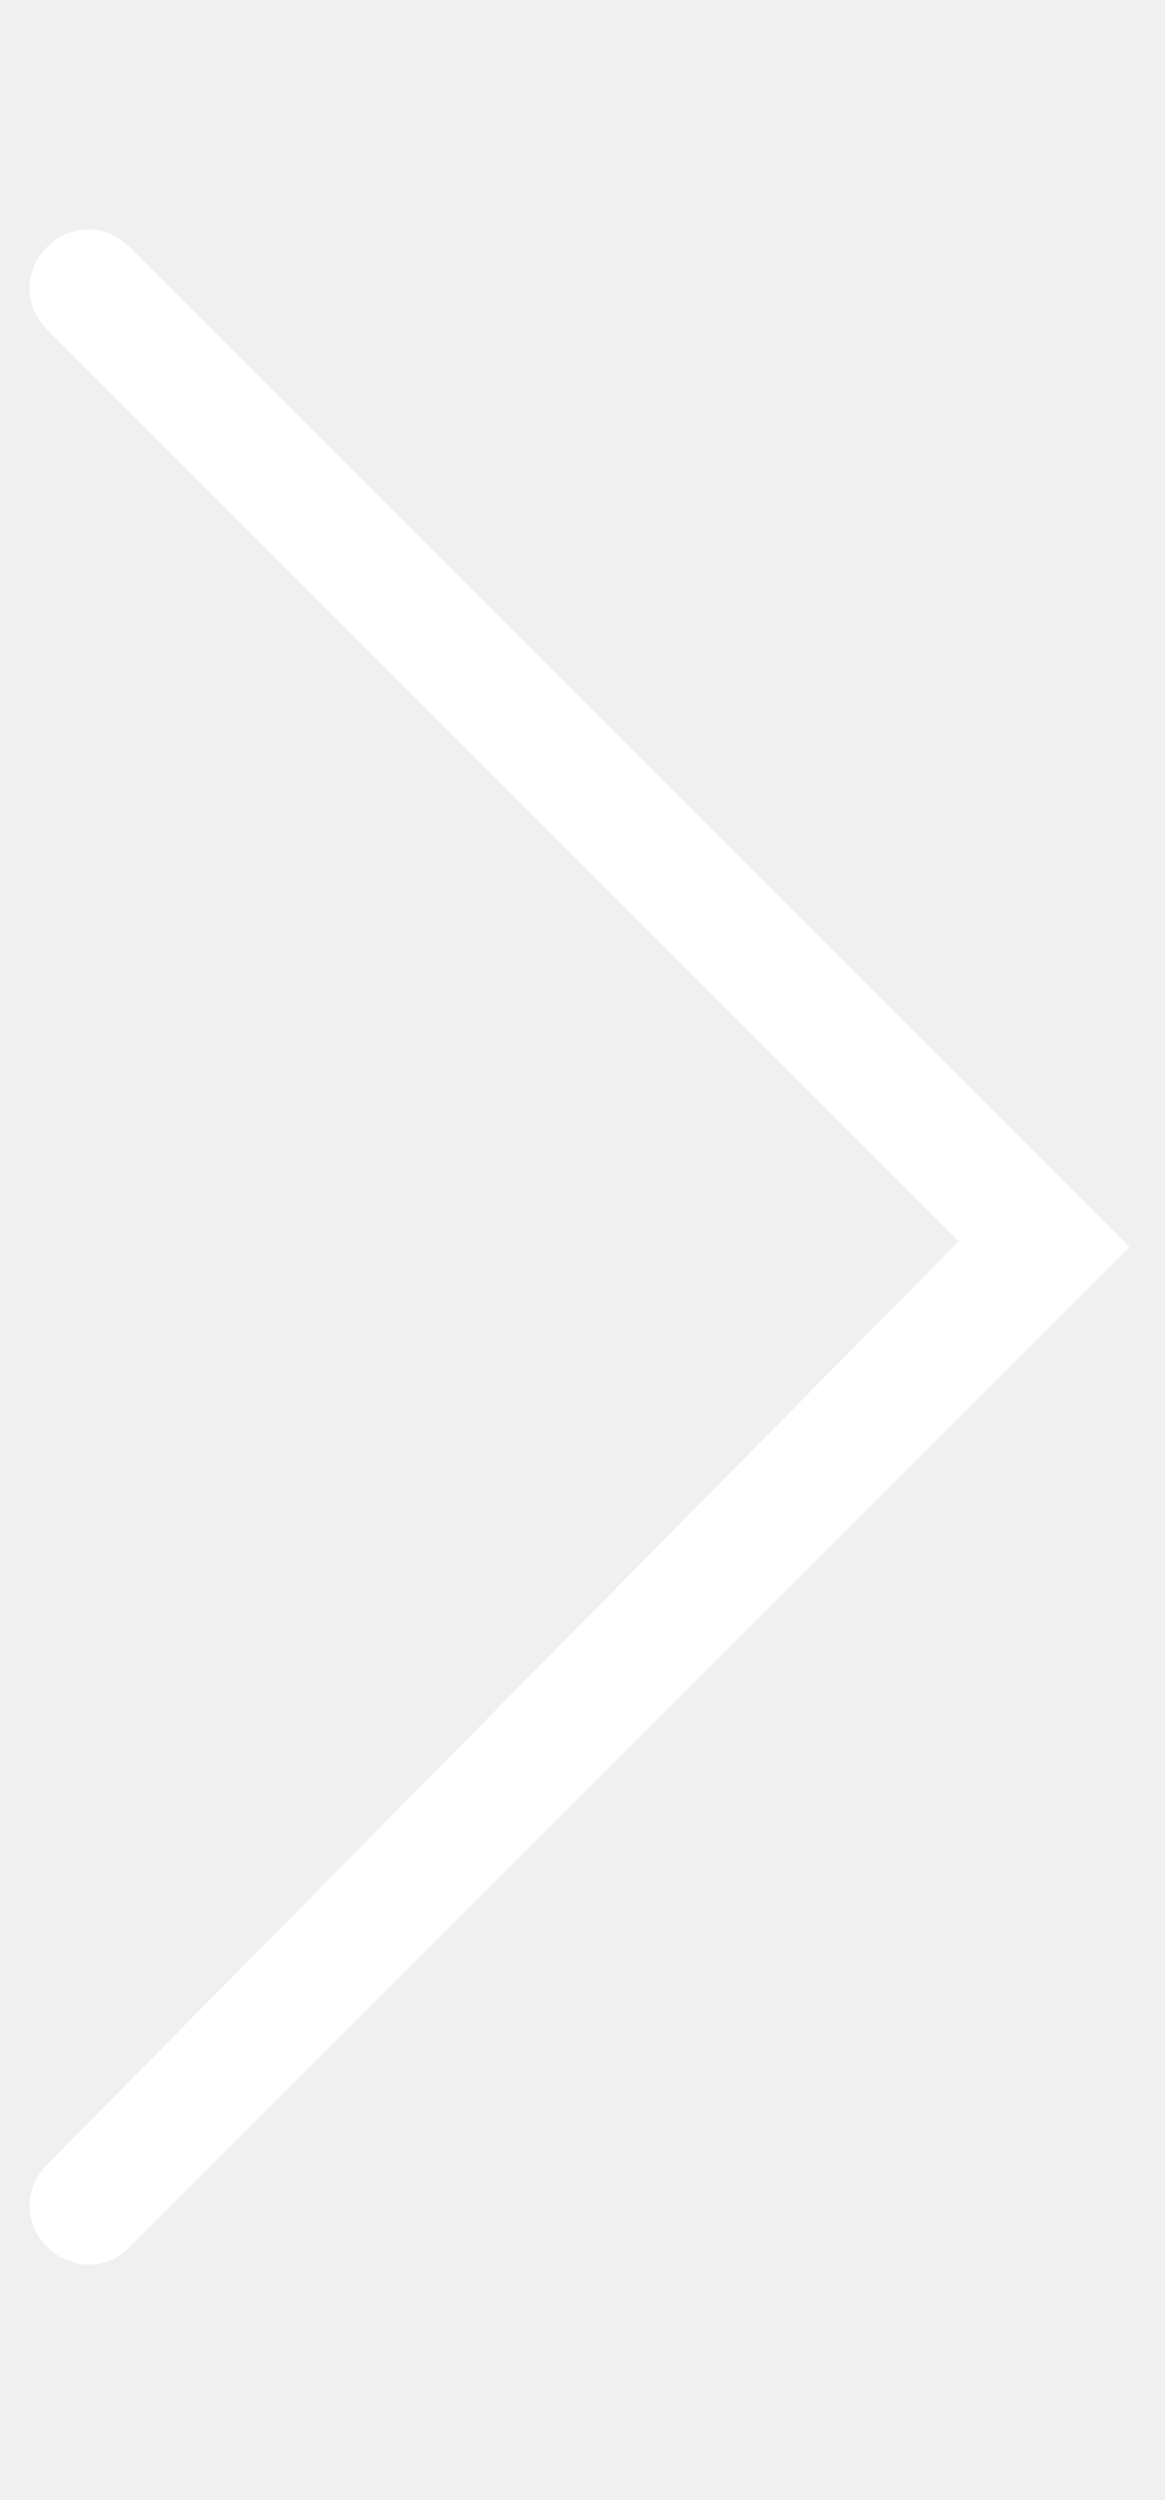
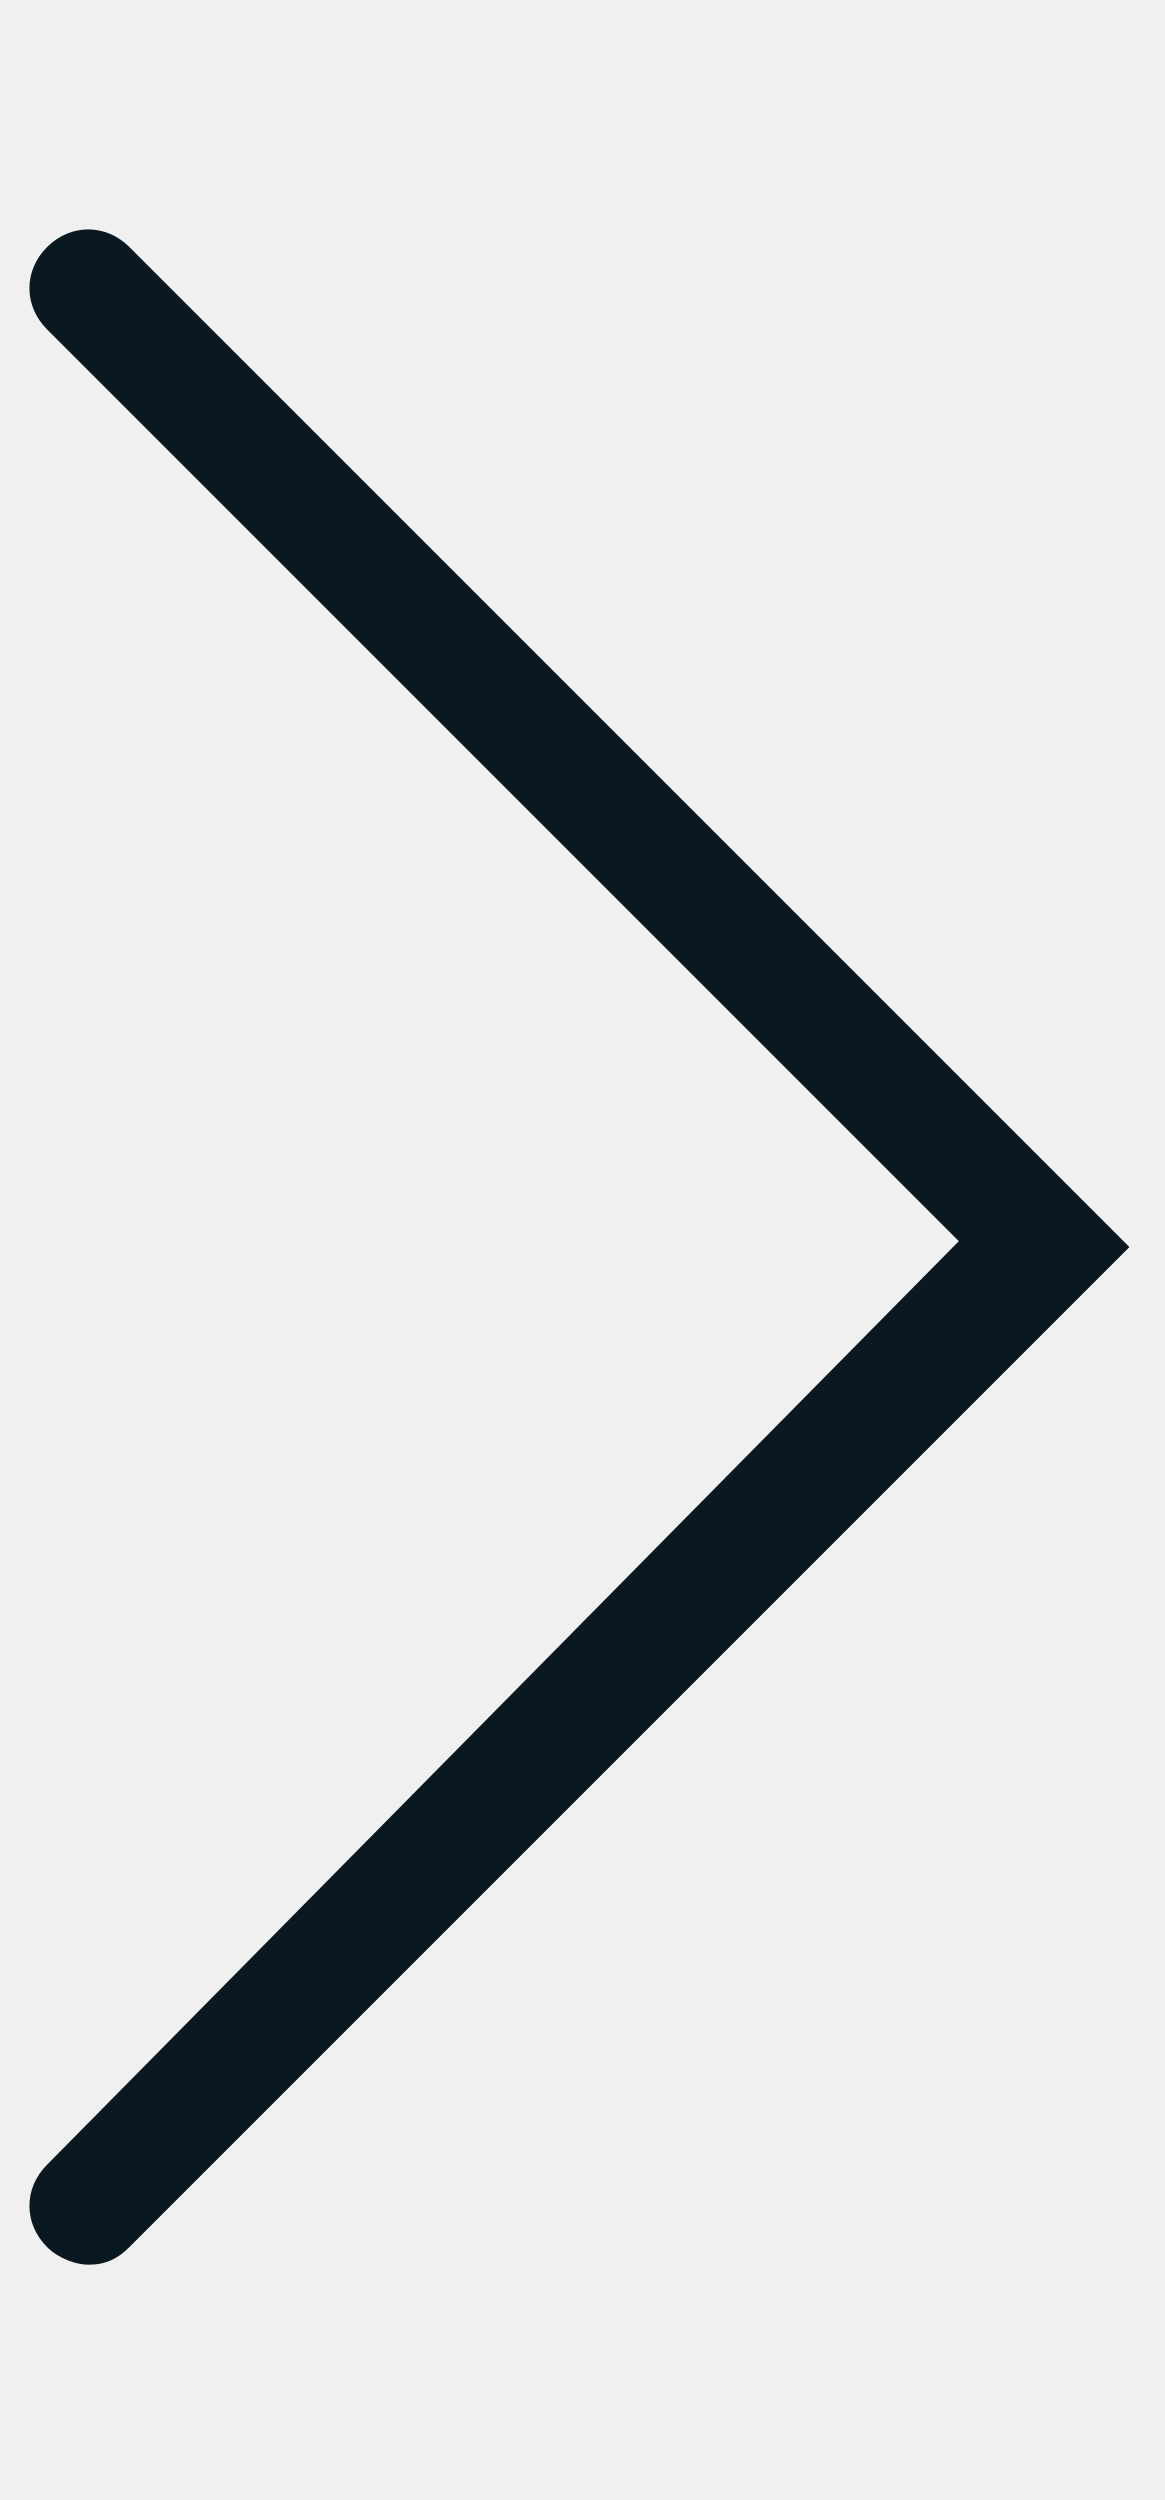
<svg xmlns="http://www.w3.org/2000/svg" version="1.1" id="Layer_1" x="0px" y="0px" viewBox="0 0 19.8 42.5" enable-background="new 0 0 19.8 42.5" xml:space="preserve">
  <g>
-     <path fill="#fff" d="M1.5,38.5c0.3,0,0.5-0.1,0.7-0.3l17-17l-17-17c-0.4-0.4-1-0.4-1.4,0s-0.4,1,0,1.4l15.5,15.5L0.8,36.8   c-0.4,0.4-0.4,1,0,1.4C1,38.4,1.3,38.5,1.5,38.5z" />
+     <path fill="#0a1821" d="M1.5,38.5c0.3,0,0.5-0.1,0.7-0.3l17-17l-17-17c-0.4-0.4-1-0.4-1.4,0s-0.4,1,0,1.4l15.5,15.5L0.8,36.8   c-0.4,0.4-0.4,1,0,1.4C1,38.4,1.3,38.5,1.5,38.5z" />
  </g>
</svg>
